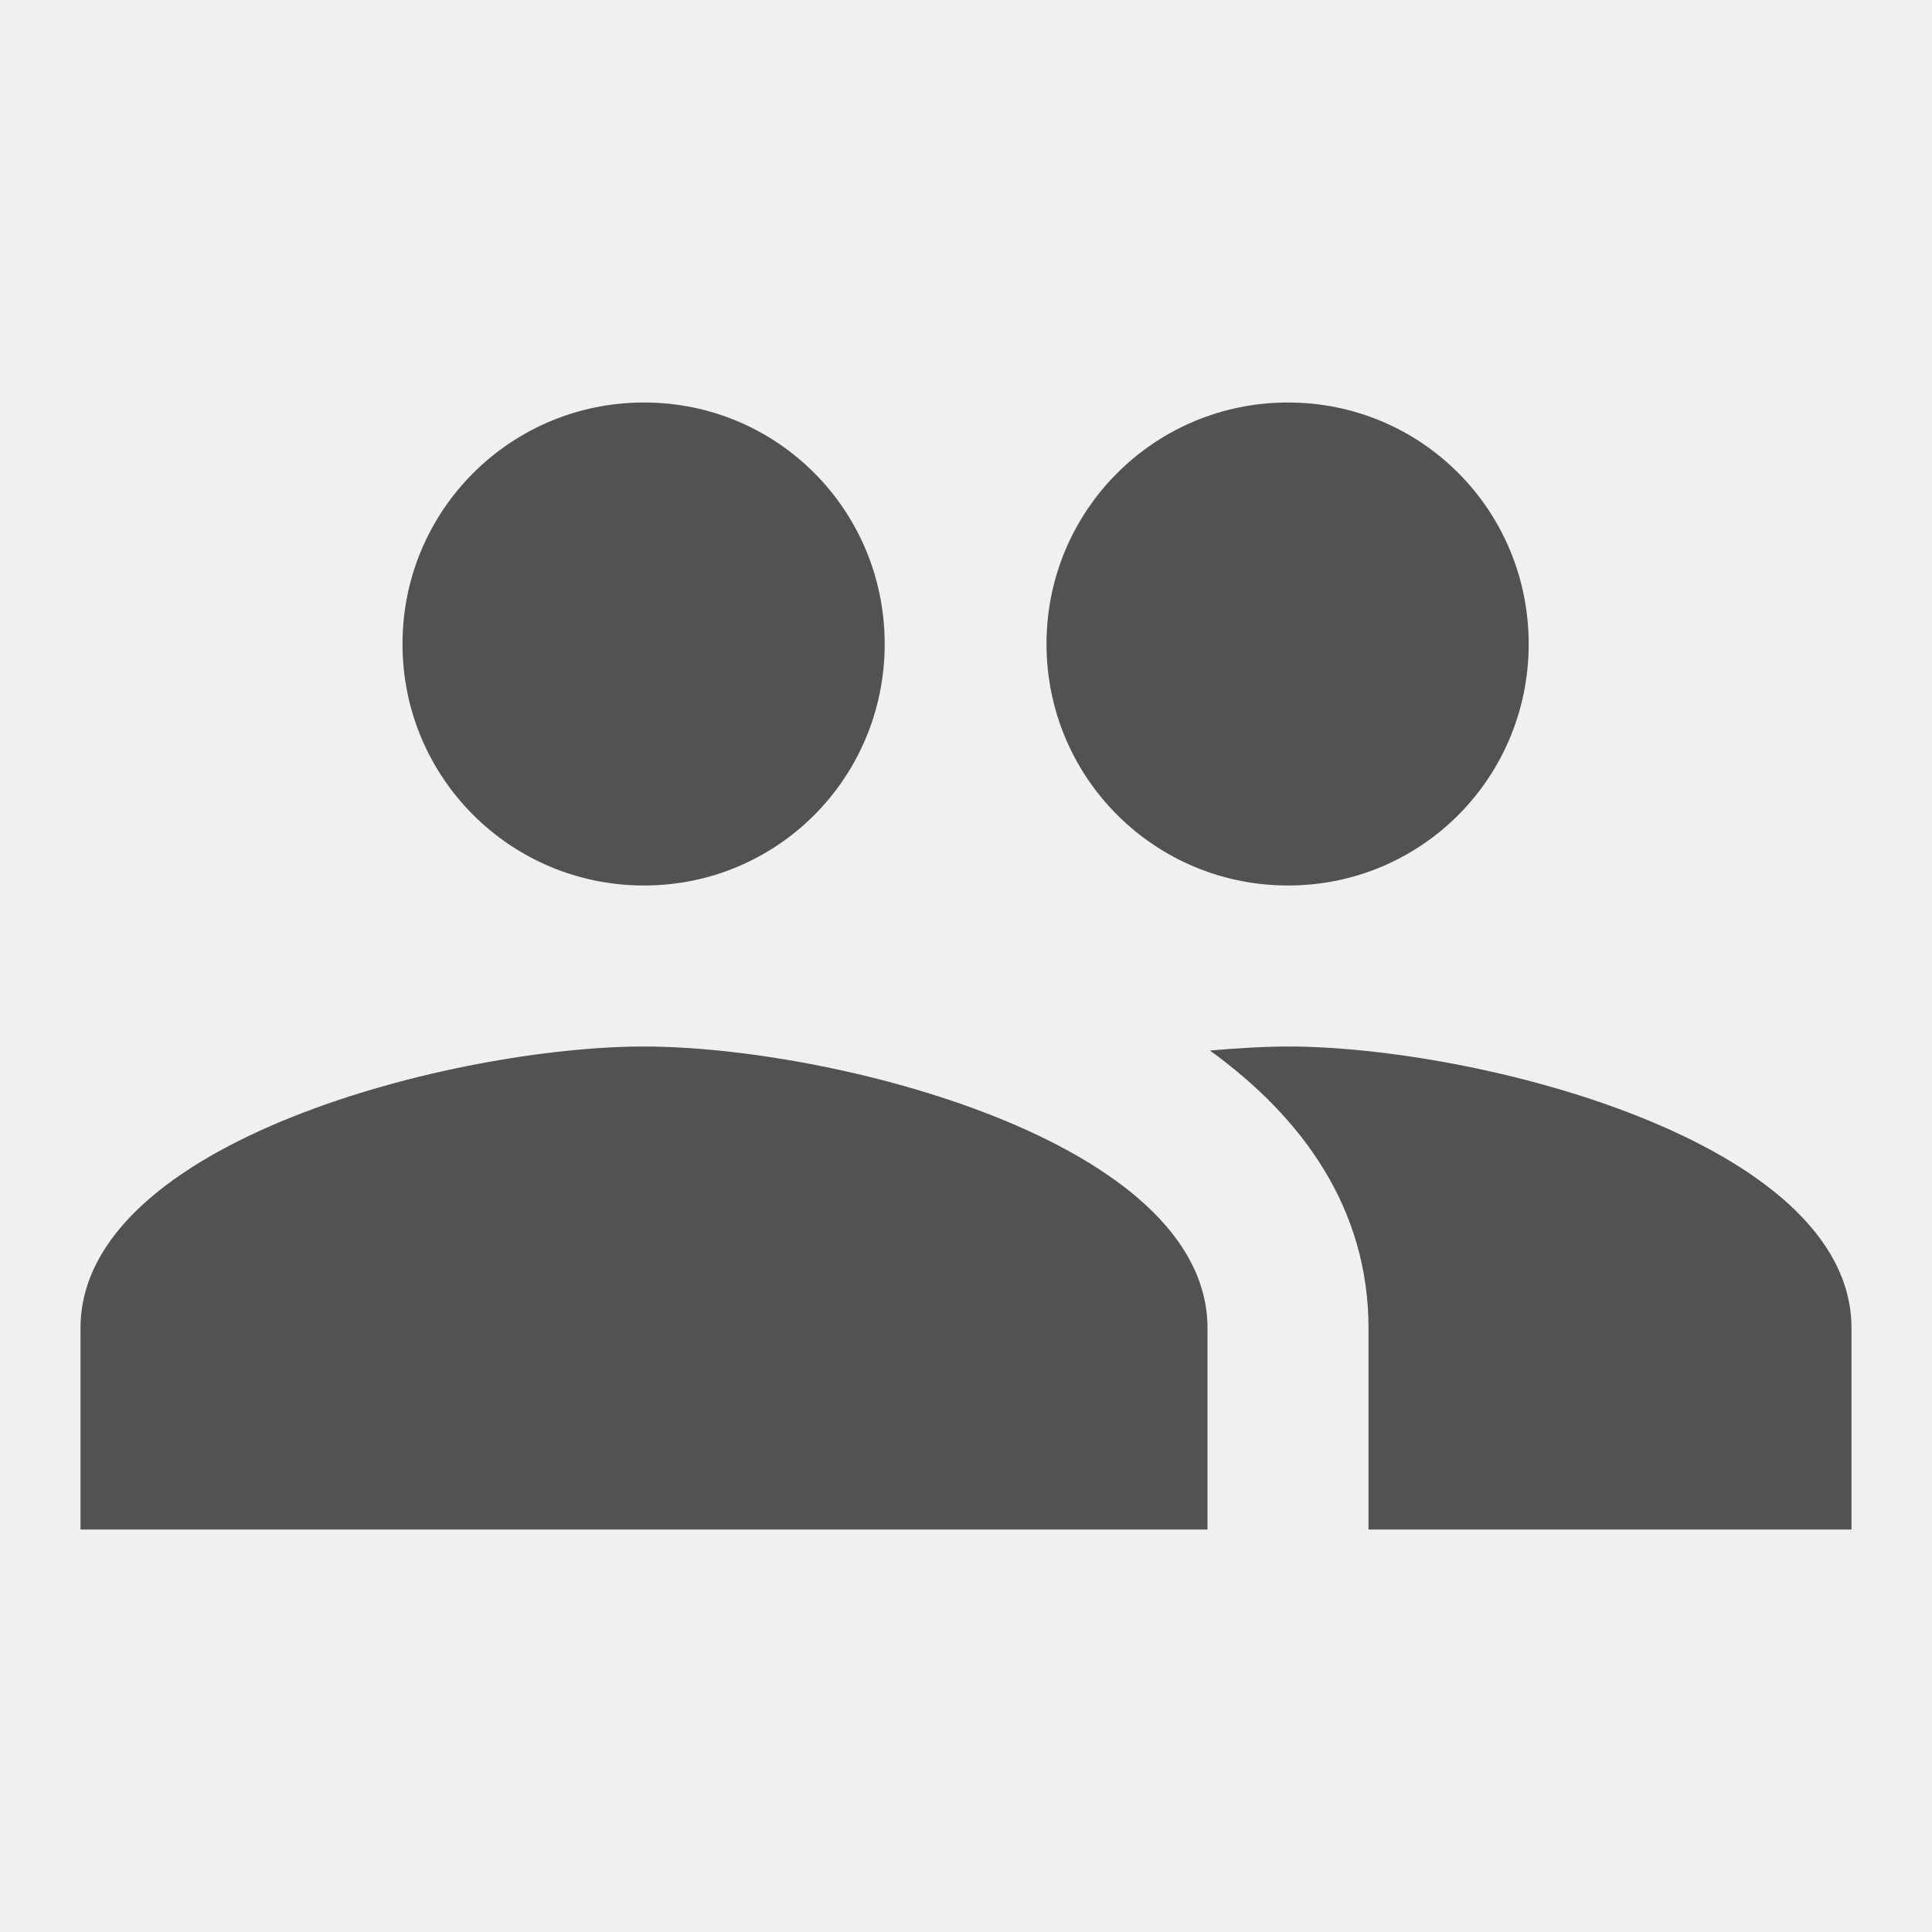
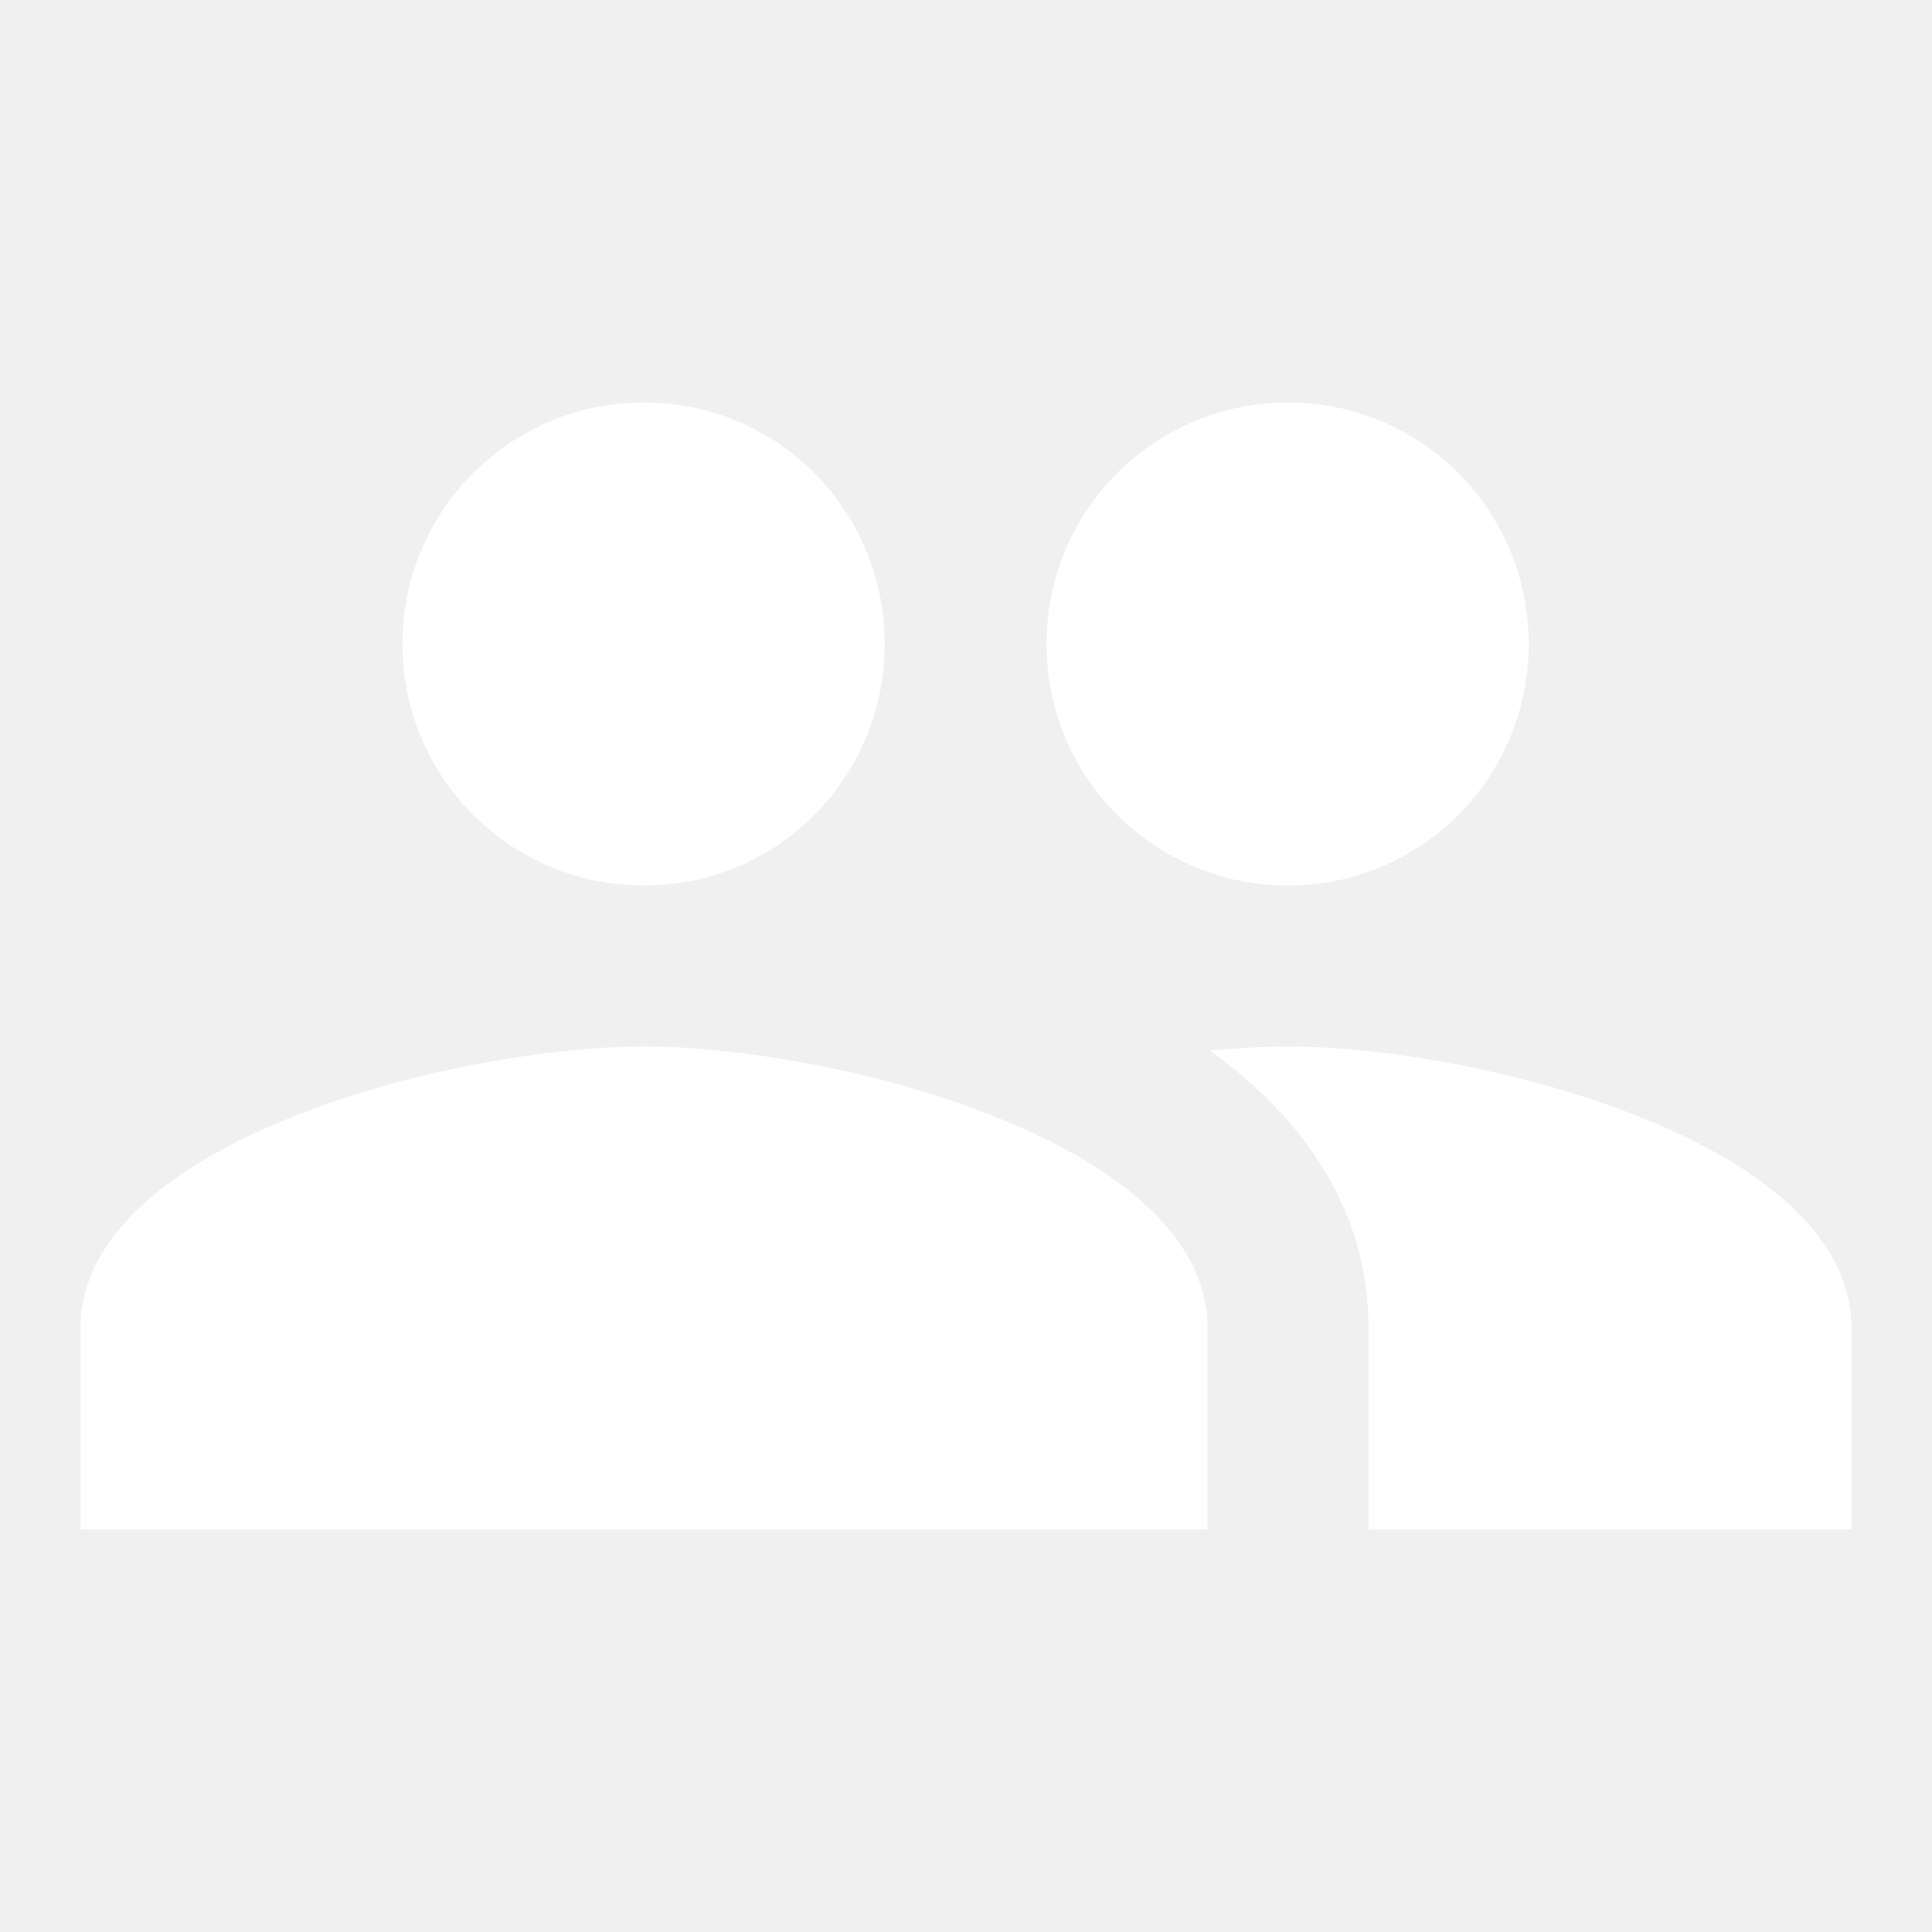
- <svg xmlns="http://www.w3.org/2000/svg" fill="#525252" height="24" viewBox="0 0 24 24" width="24">
+ <svg xmlns="http://www.w3.org/2000/svg" fill="#ffffff" height="24" viewBox="0 0 24 24" width="24">
  <path d="M0 0h24v24H0z" fill="none" />
  <path d="M16 11c1.66 0 2.99-1.34 2.99-3S17.66 5 16 5c-1.66 0-3 1.34-3 3s1.34 3 3 3zm-8 0c1.66 0 2.99-1.34 2.99-3S9.66 5 8 5C6.34 5 5 6.34 5 8s1.34 3 3 3zm0 2c-2.33 0-7 1.17-7 3.5V19h14v-2.5c0-2.33-4.67-3.5-7-3.5zm8 0c-.29 0-.62.02-.97.05 1.16.84 1.97 1.97 1.97 3.45V19h6v-2.5c0-2.33-4.67-3.5-7-3.5z" />
</svg>
